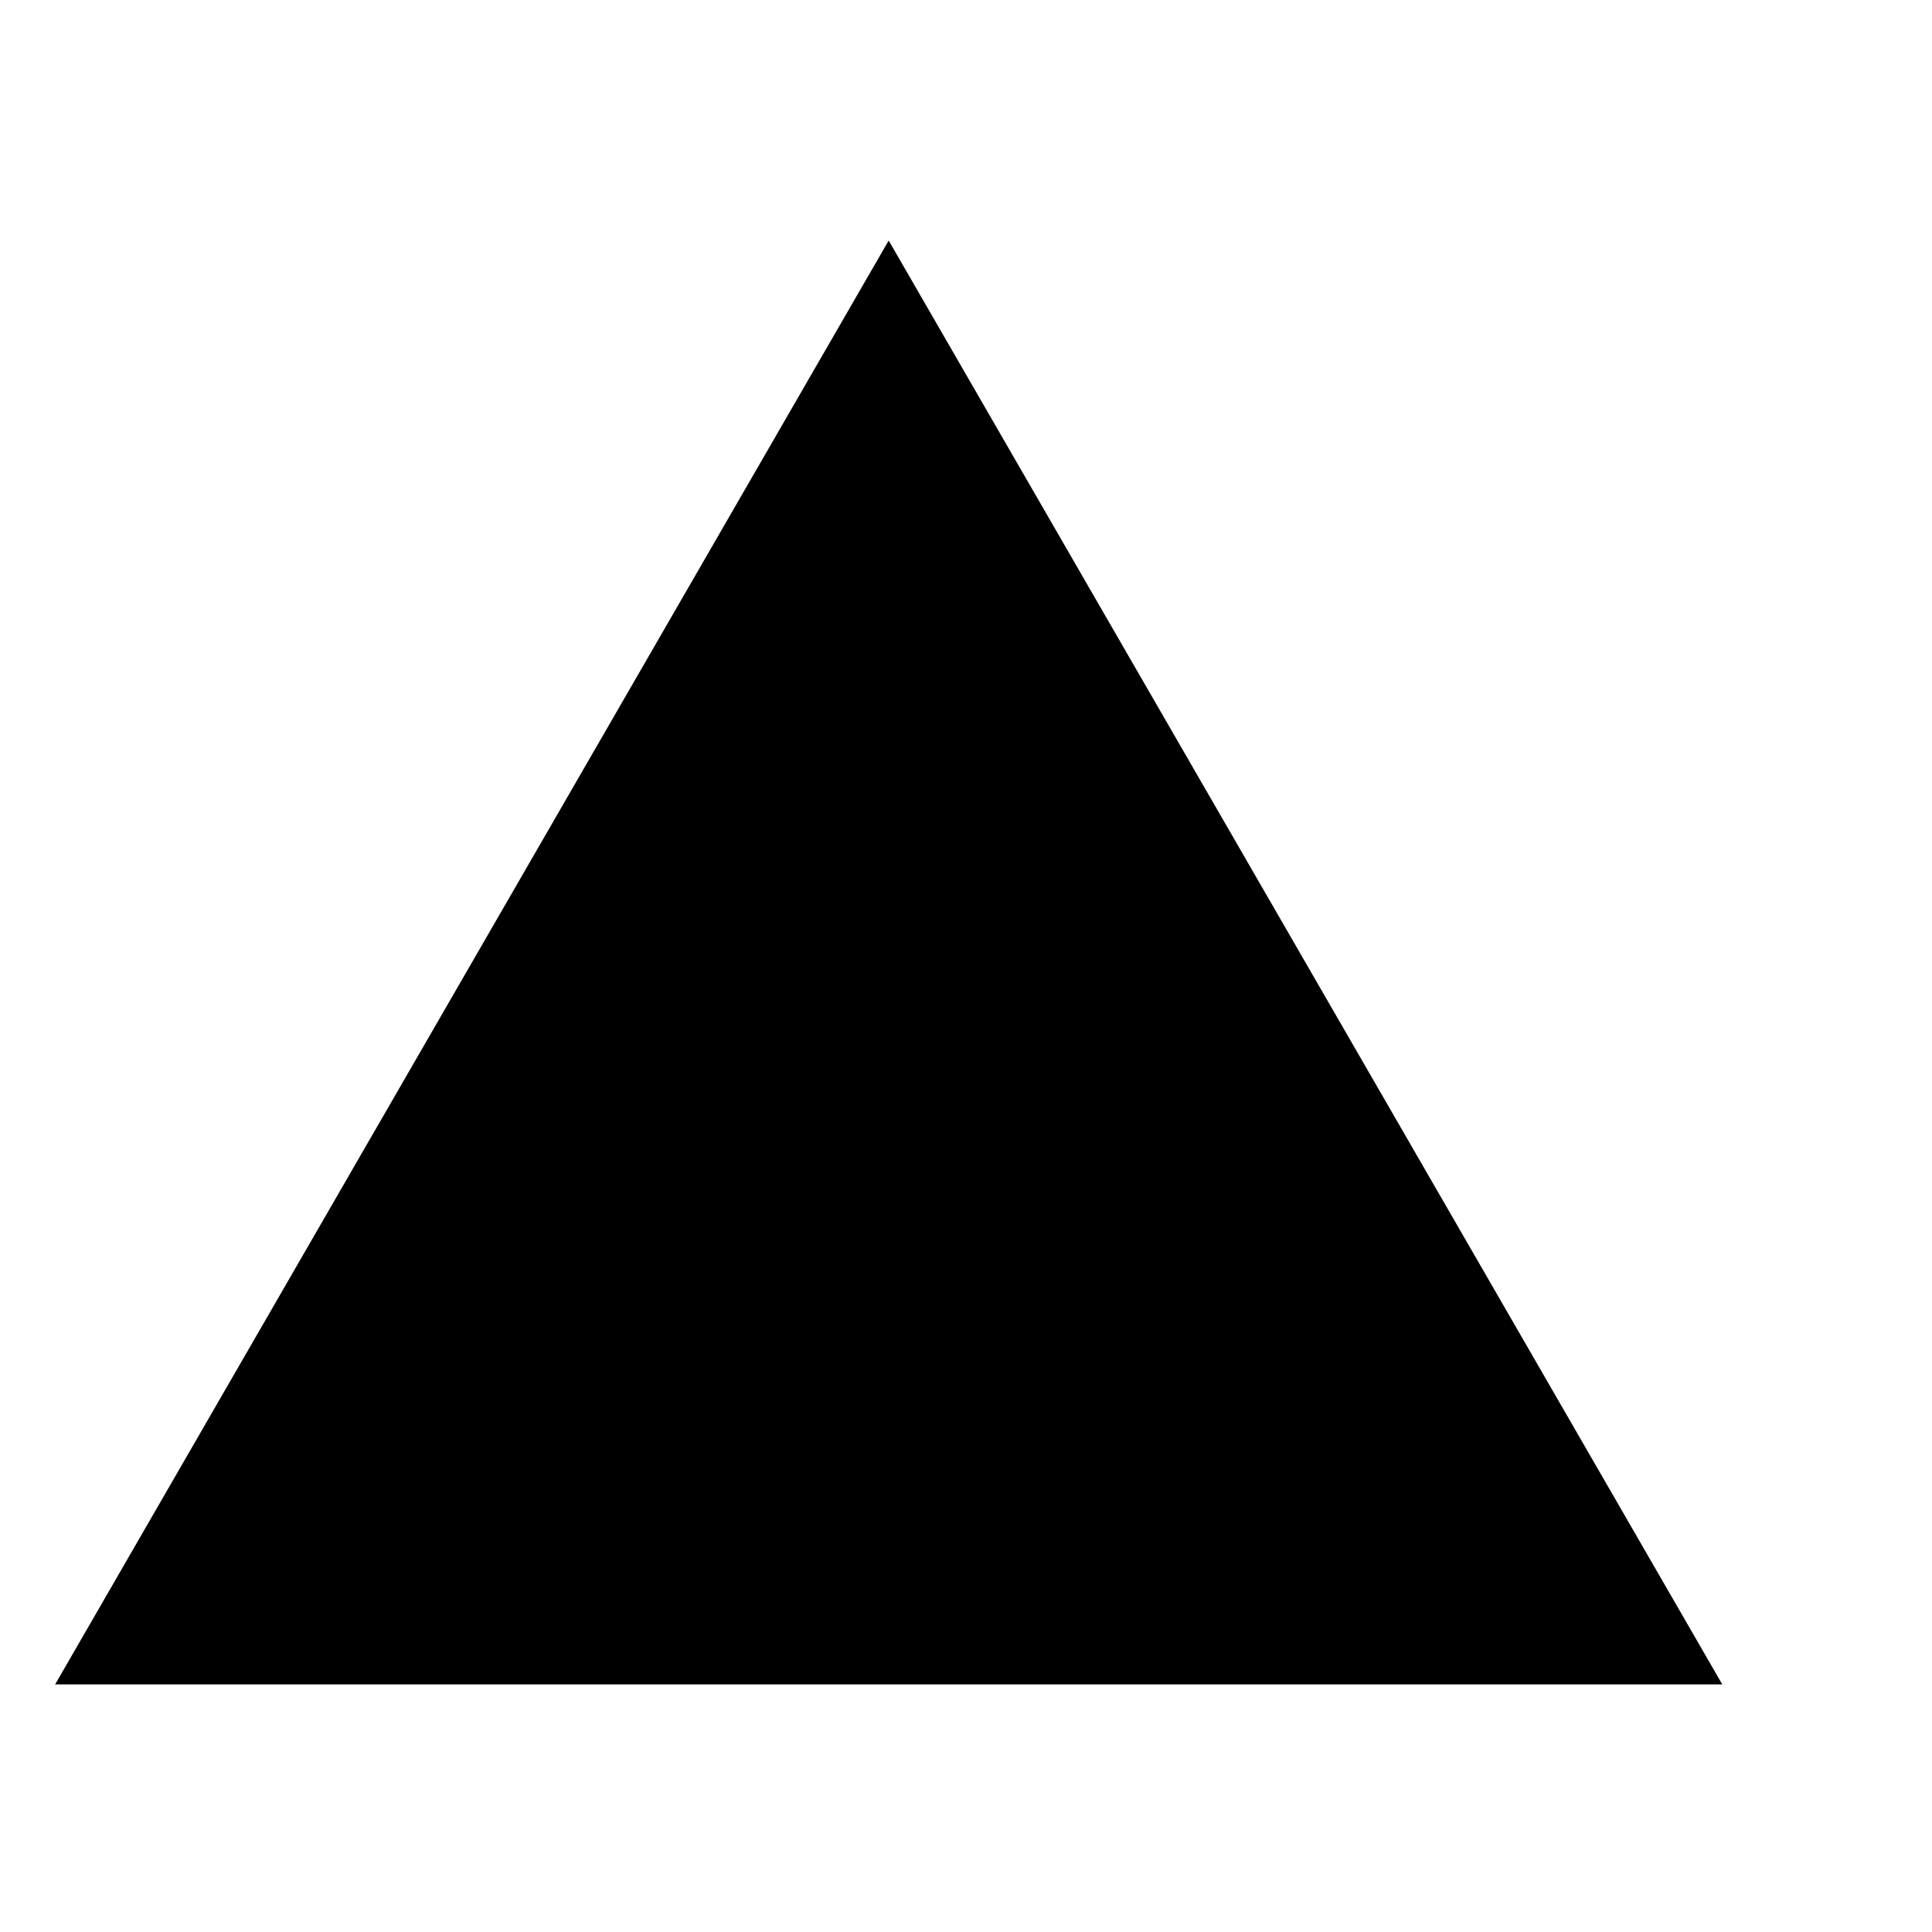
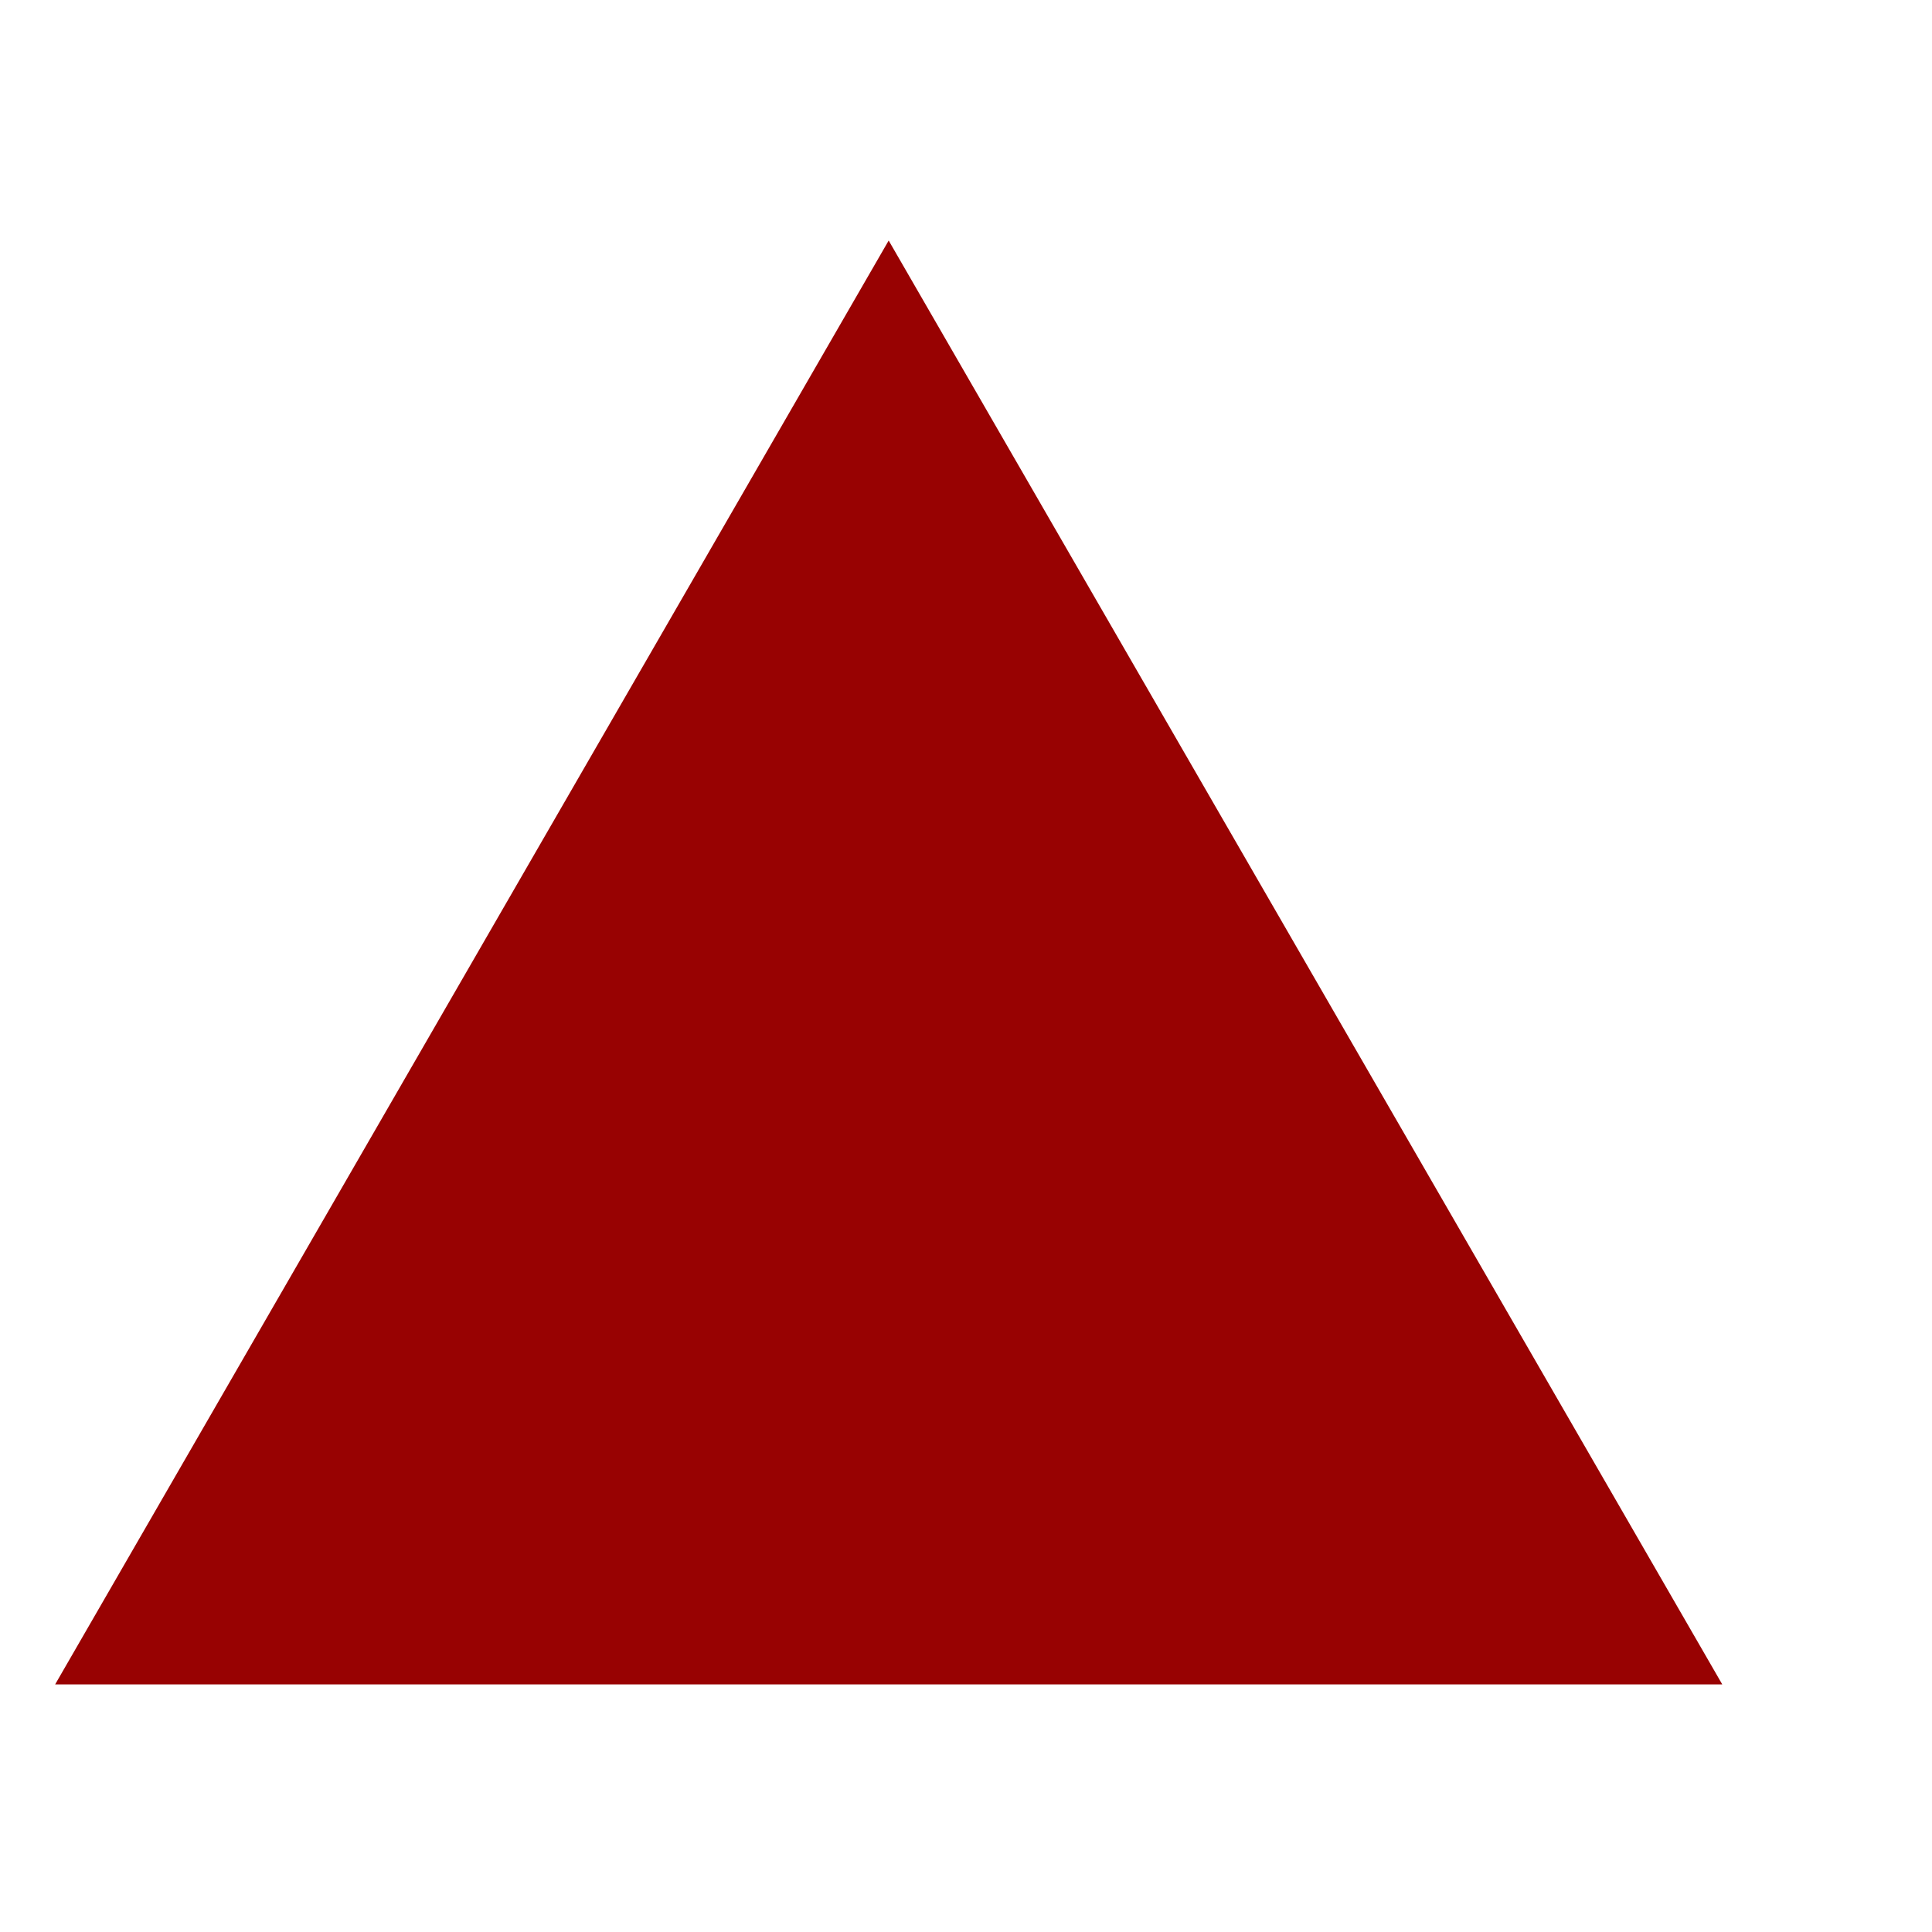
- <svg xmlns="http://www.w3.org/2000/svg" version="1.1" id="Layer_1" x="0px" y="0px" width="50px" height="50px" viewBox="0 0 50 50" enable-background="new 0 0 50 50" xml:space="preserve">
+ <svg xmlns="http://www.w3.org/2000/svg" version="1.1" id="Layer_1" x="0px" y="0px" width="50px" height="50px" fill="rgb(152, 2, 2)" viewBox="0 0 50 50" enable-background="new 0 0 50 50" xml:space="preserve">
  <polygon points="1.427,43.592 22.999,6.225 44.572,43.592 " />
</svg>
